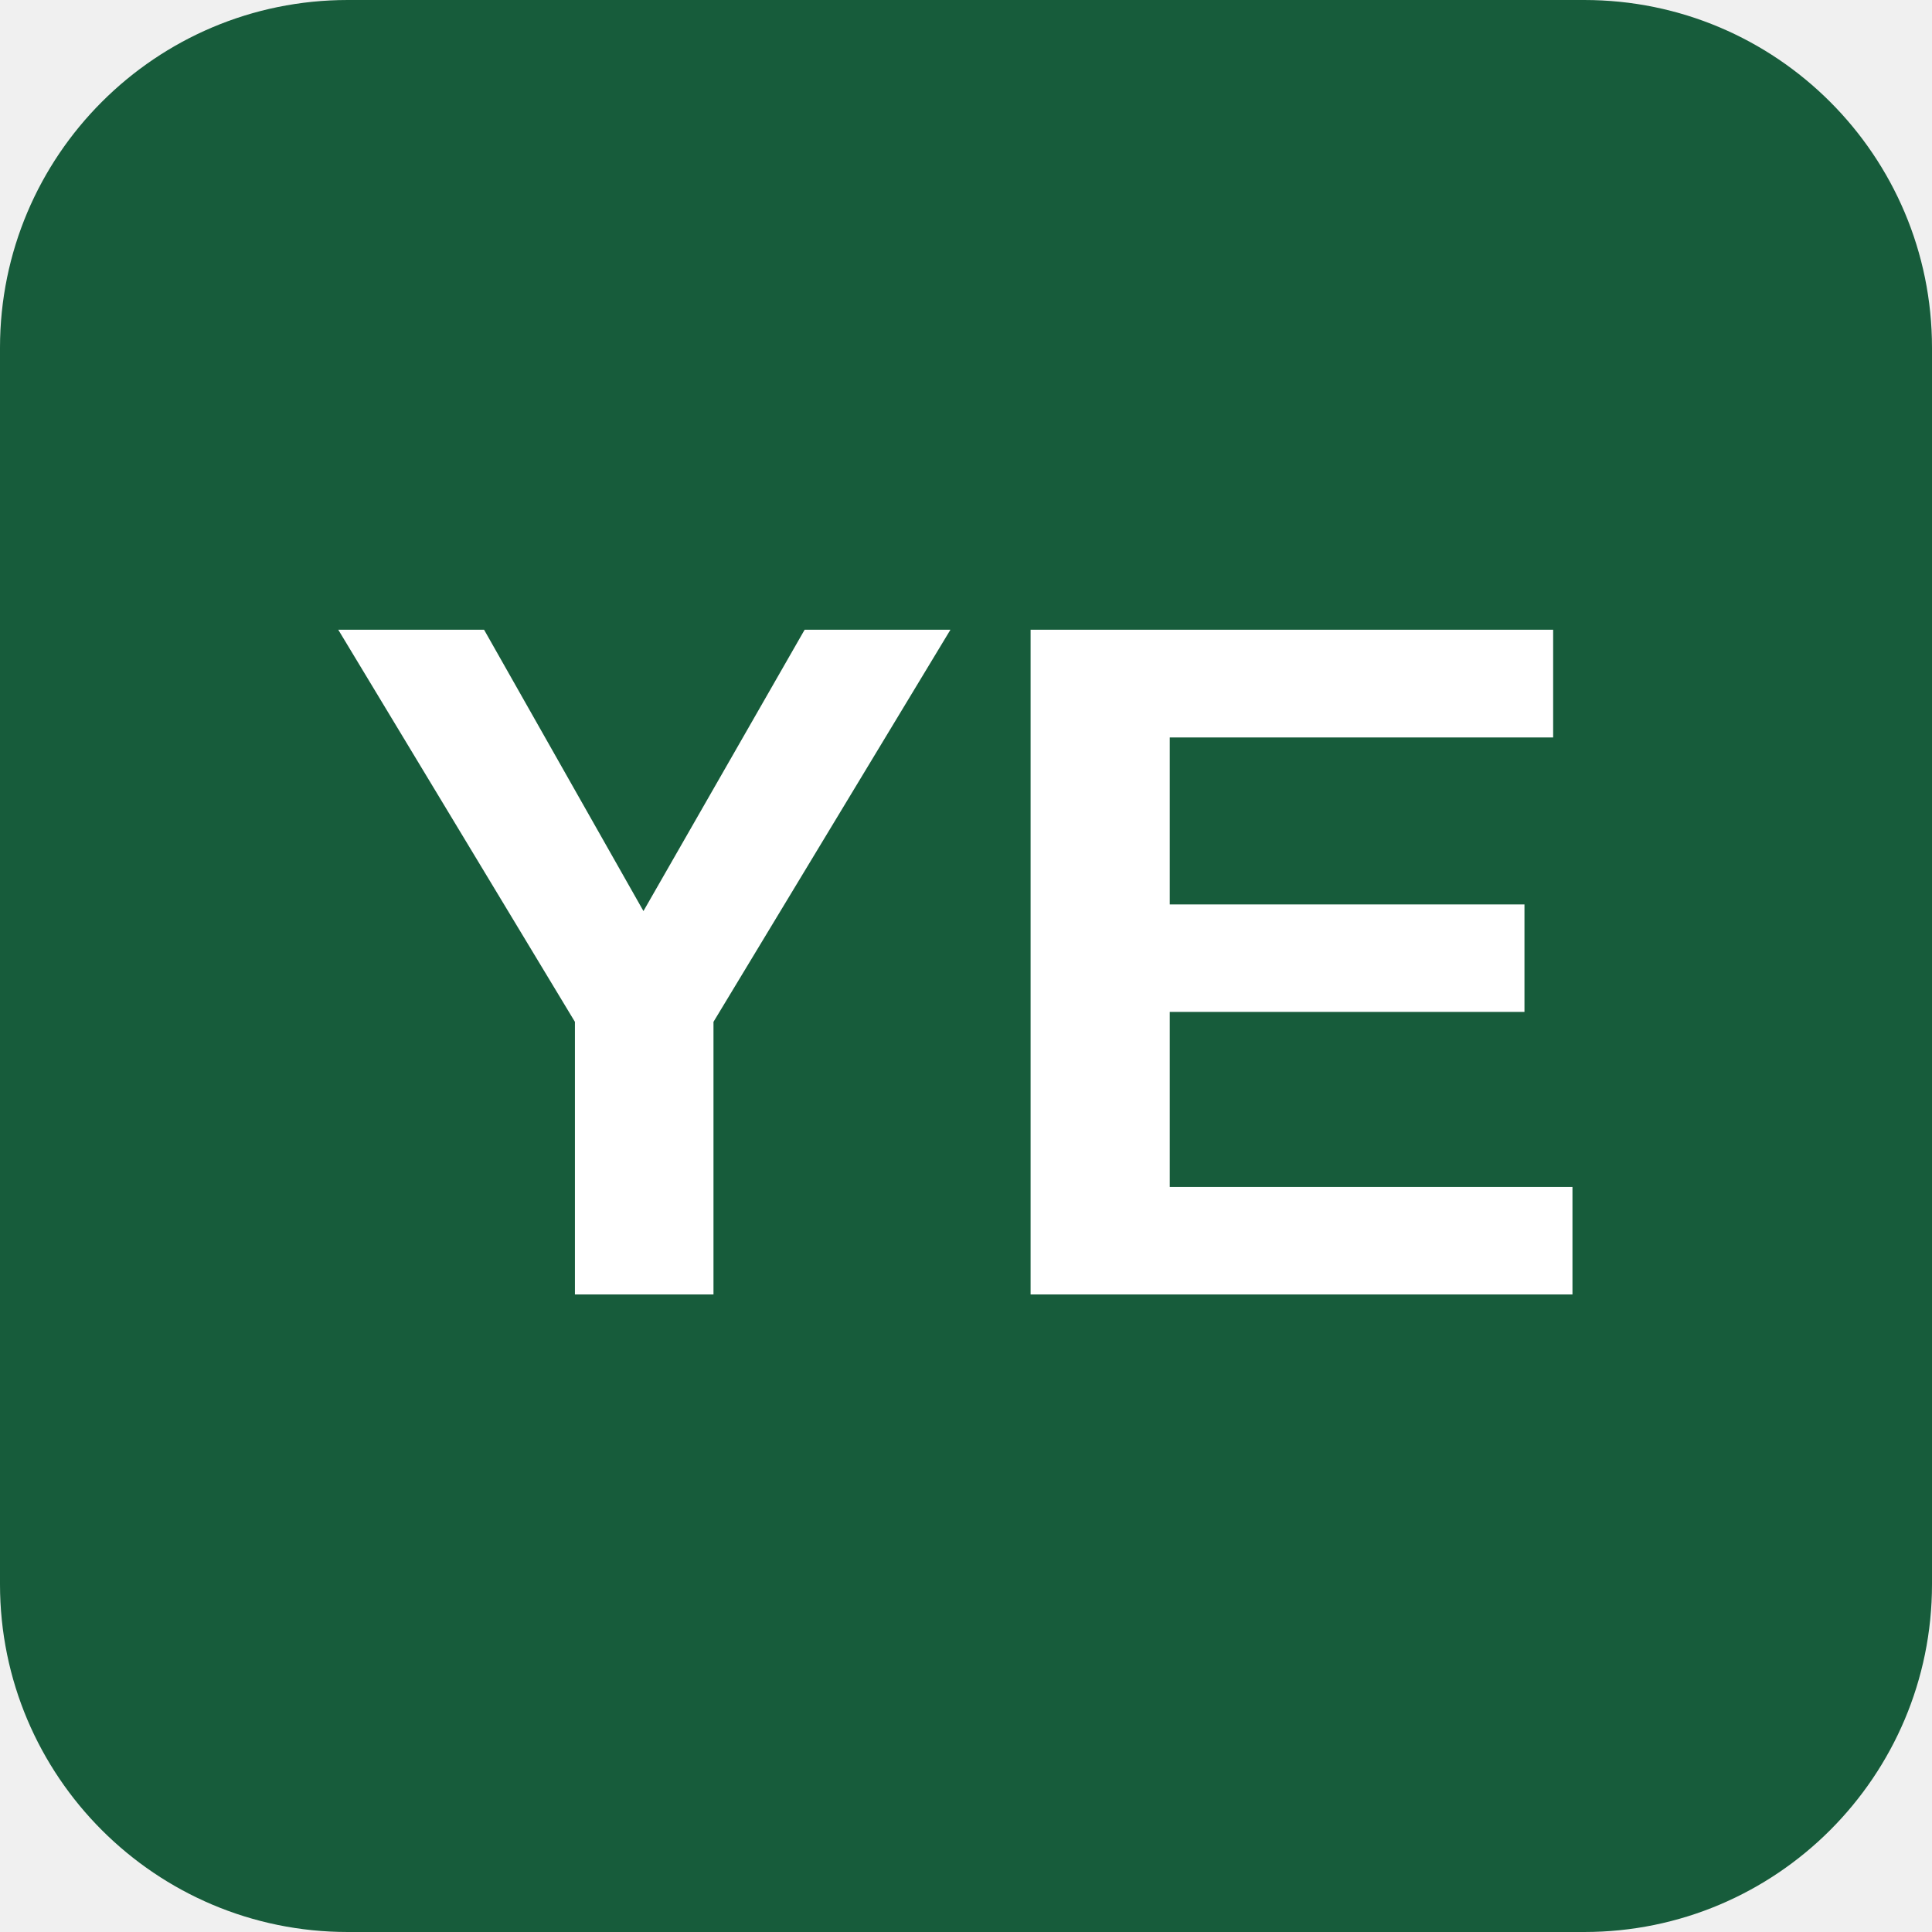
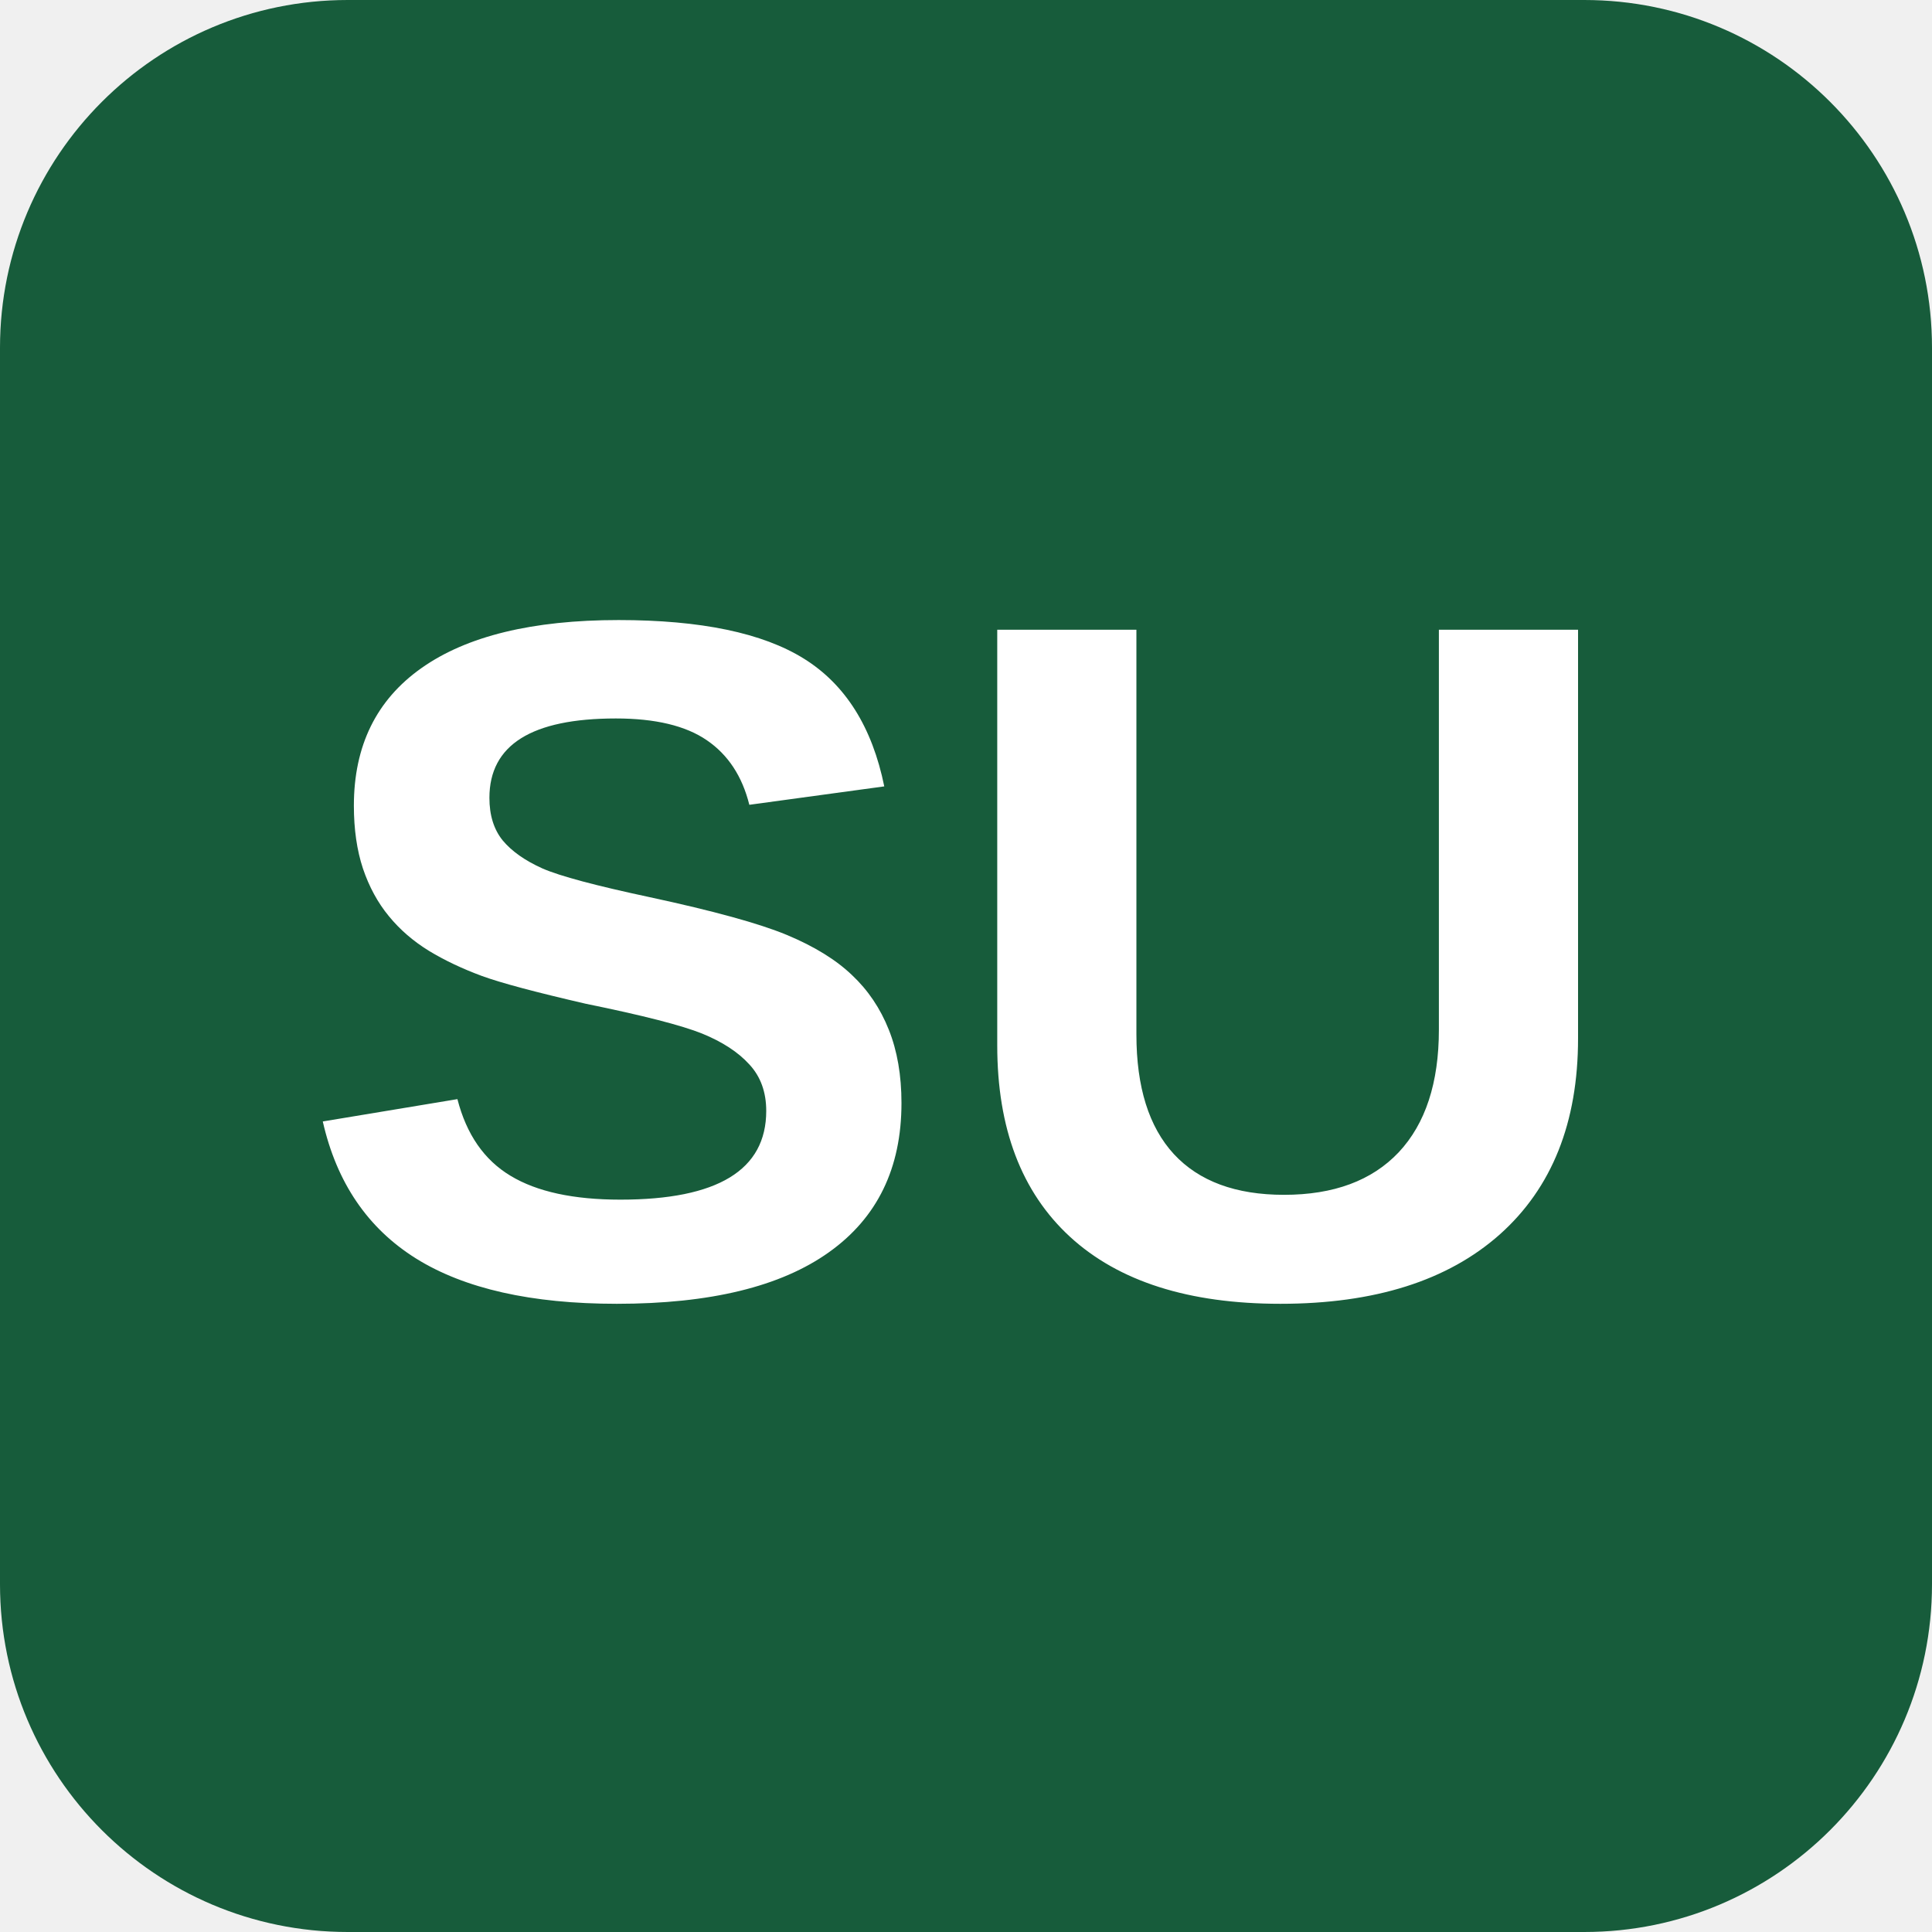
<svg xmlns="http://www.w3.org/2000/svg" viewBox="0 0 100 100">
  <rect width="100" height="100" rx="18" fill="#175c3b" />
-   <text x="50" y="67" font-size="50" font-family="Arial, sans-serif" font-weight="700" text-anchor="middle" fill="#ffffff">YE</text>
+   <text x="50" y="67" font-size="50" font-family="Arial, sans-serif" font-weight="700" text-anchor="middle" fill="#ffffff">SU</text>
</svg>
